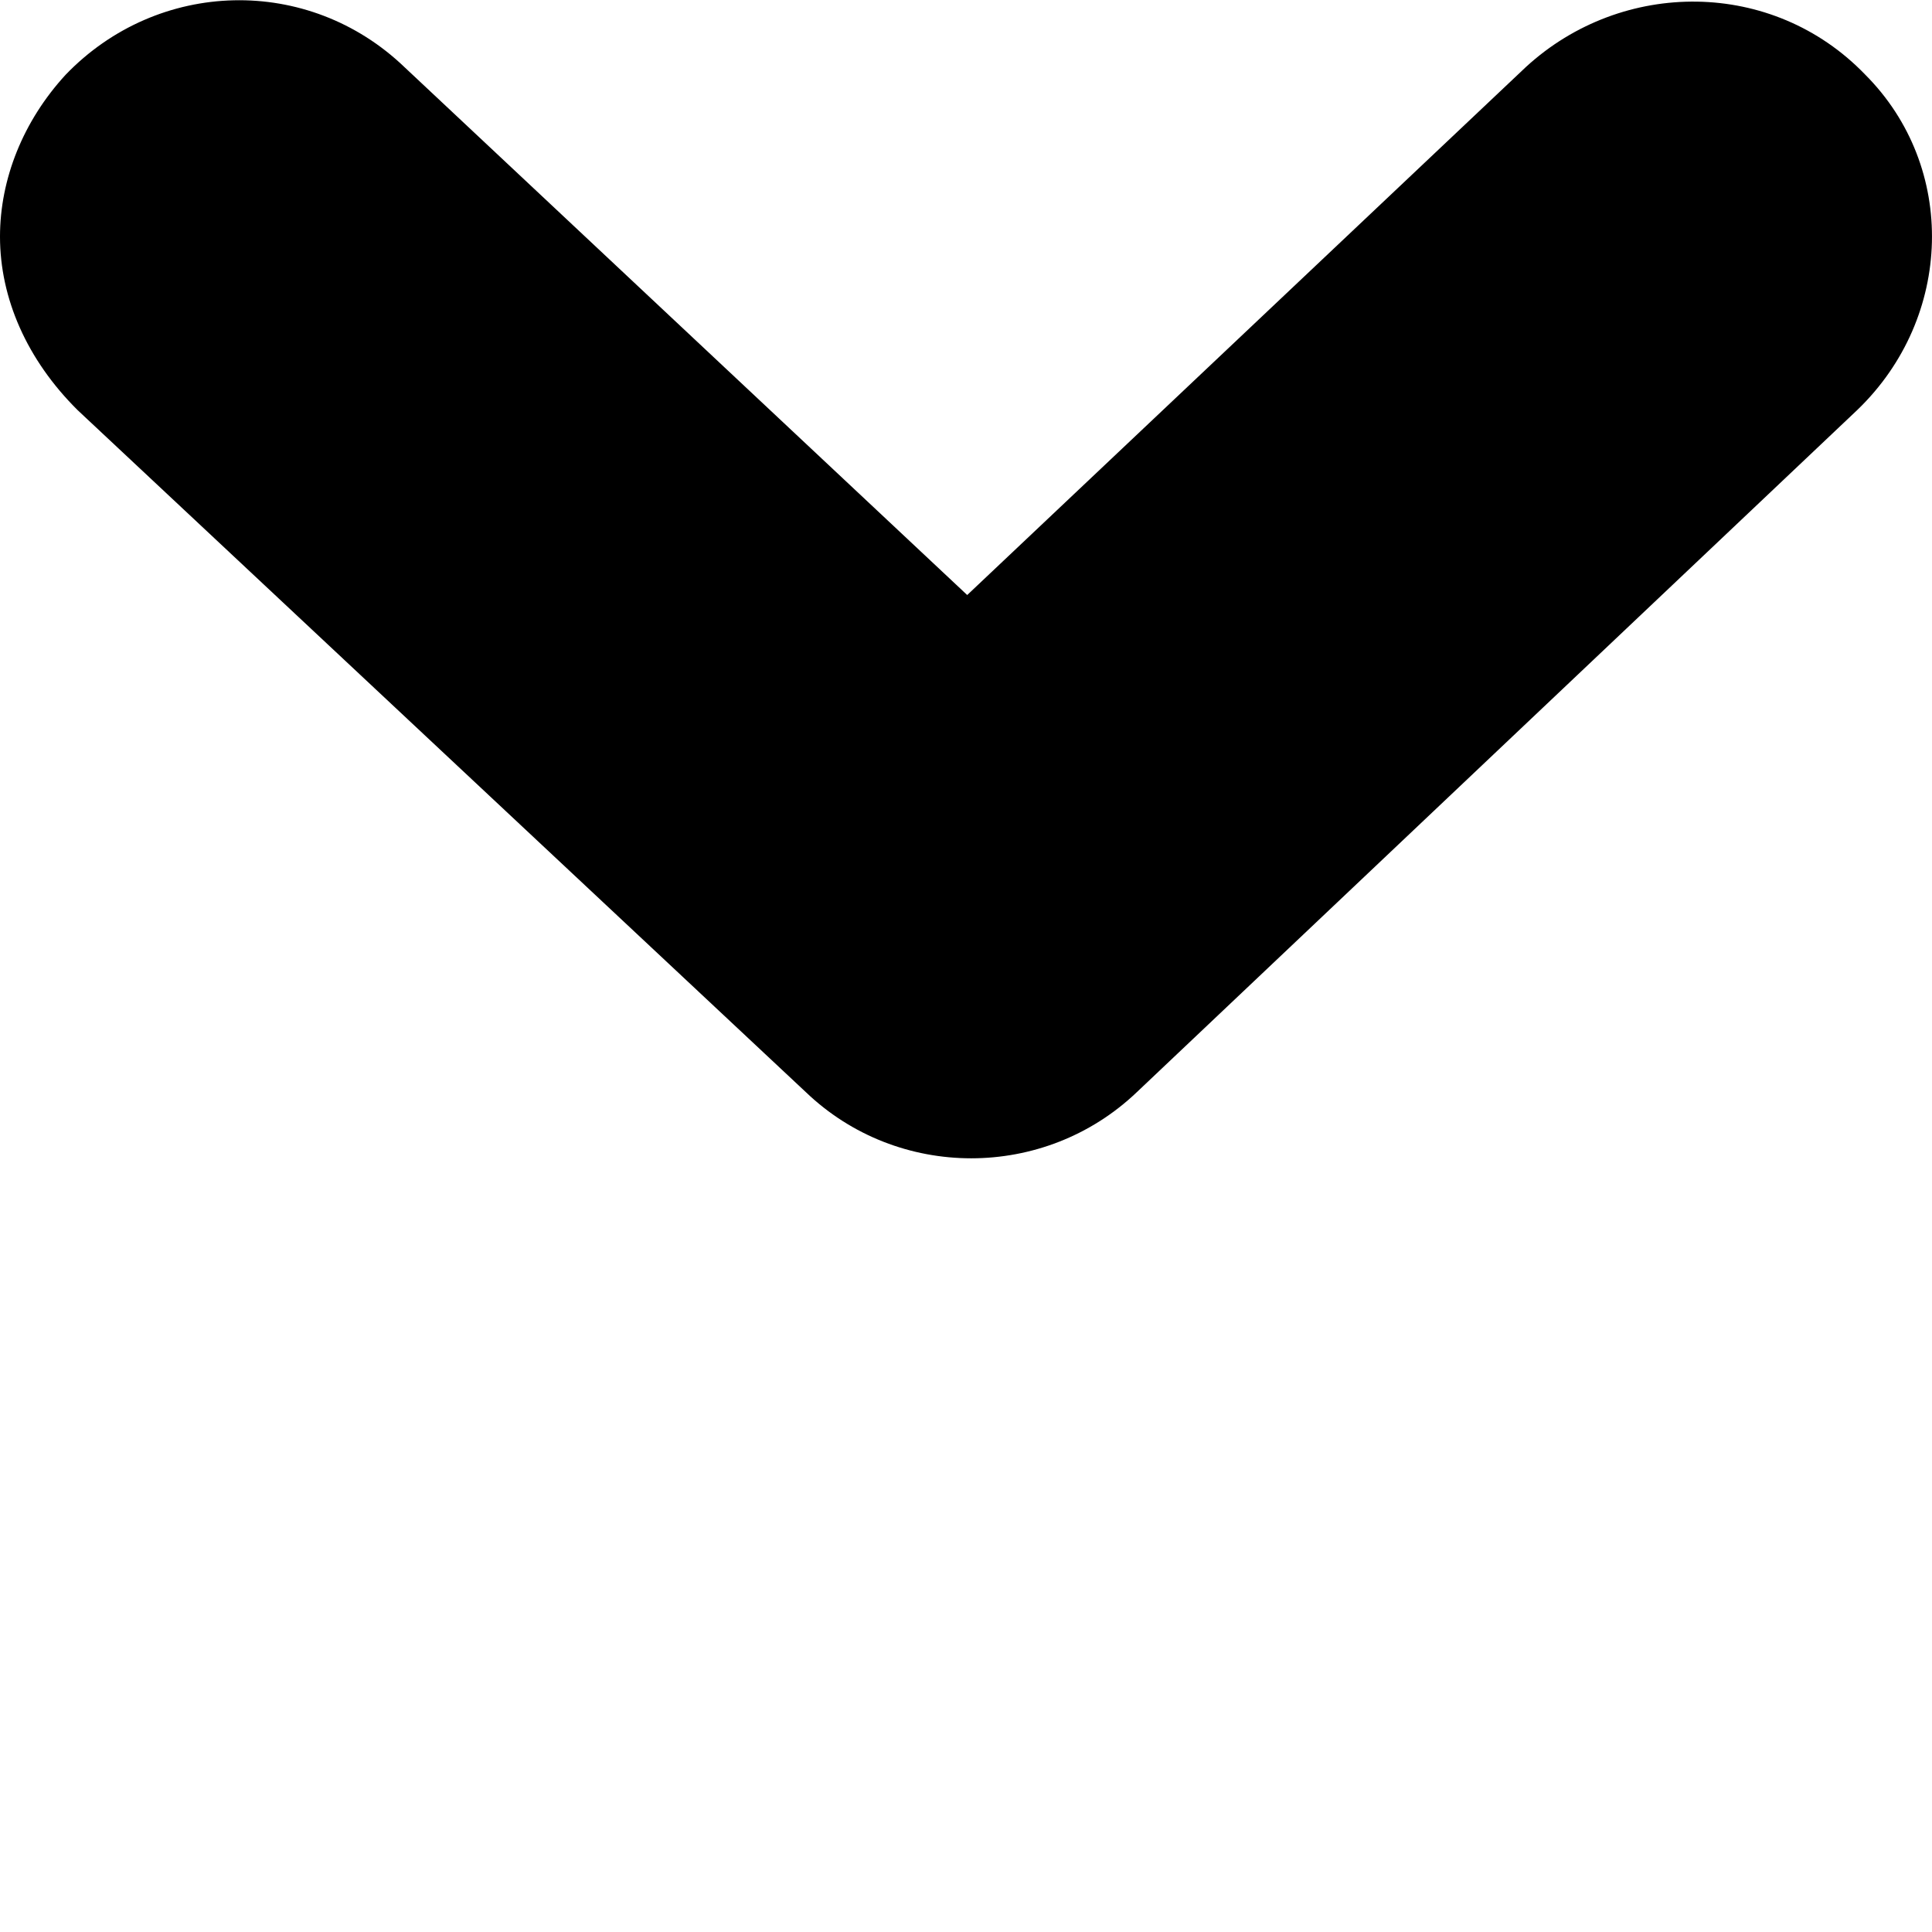
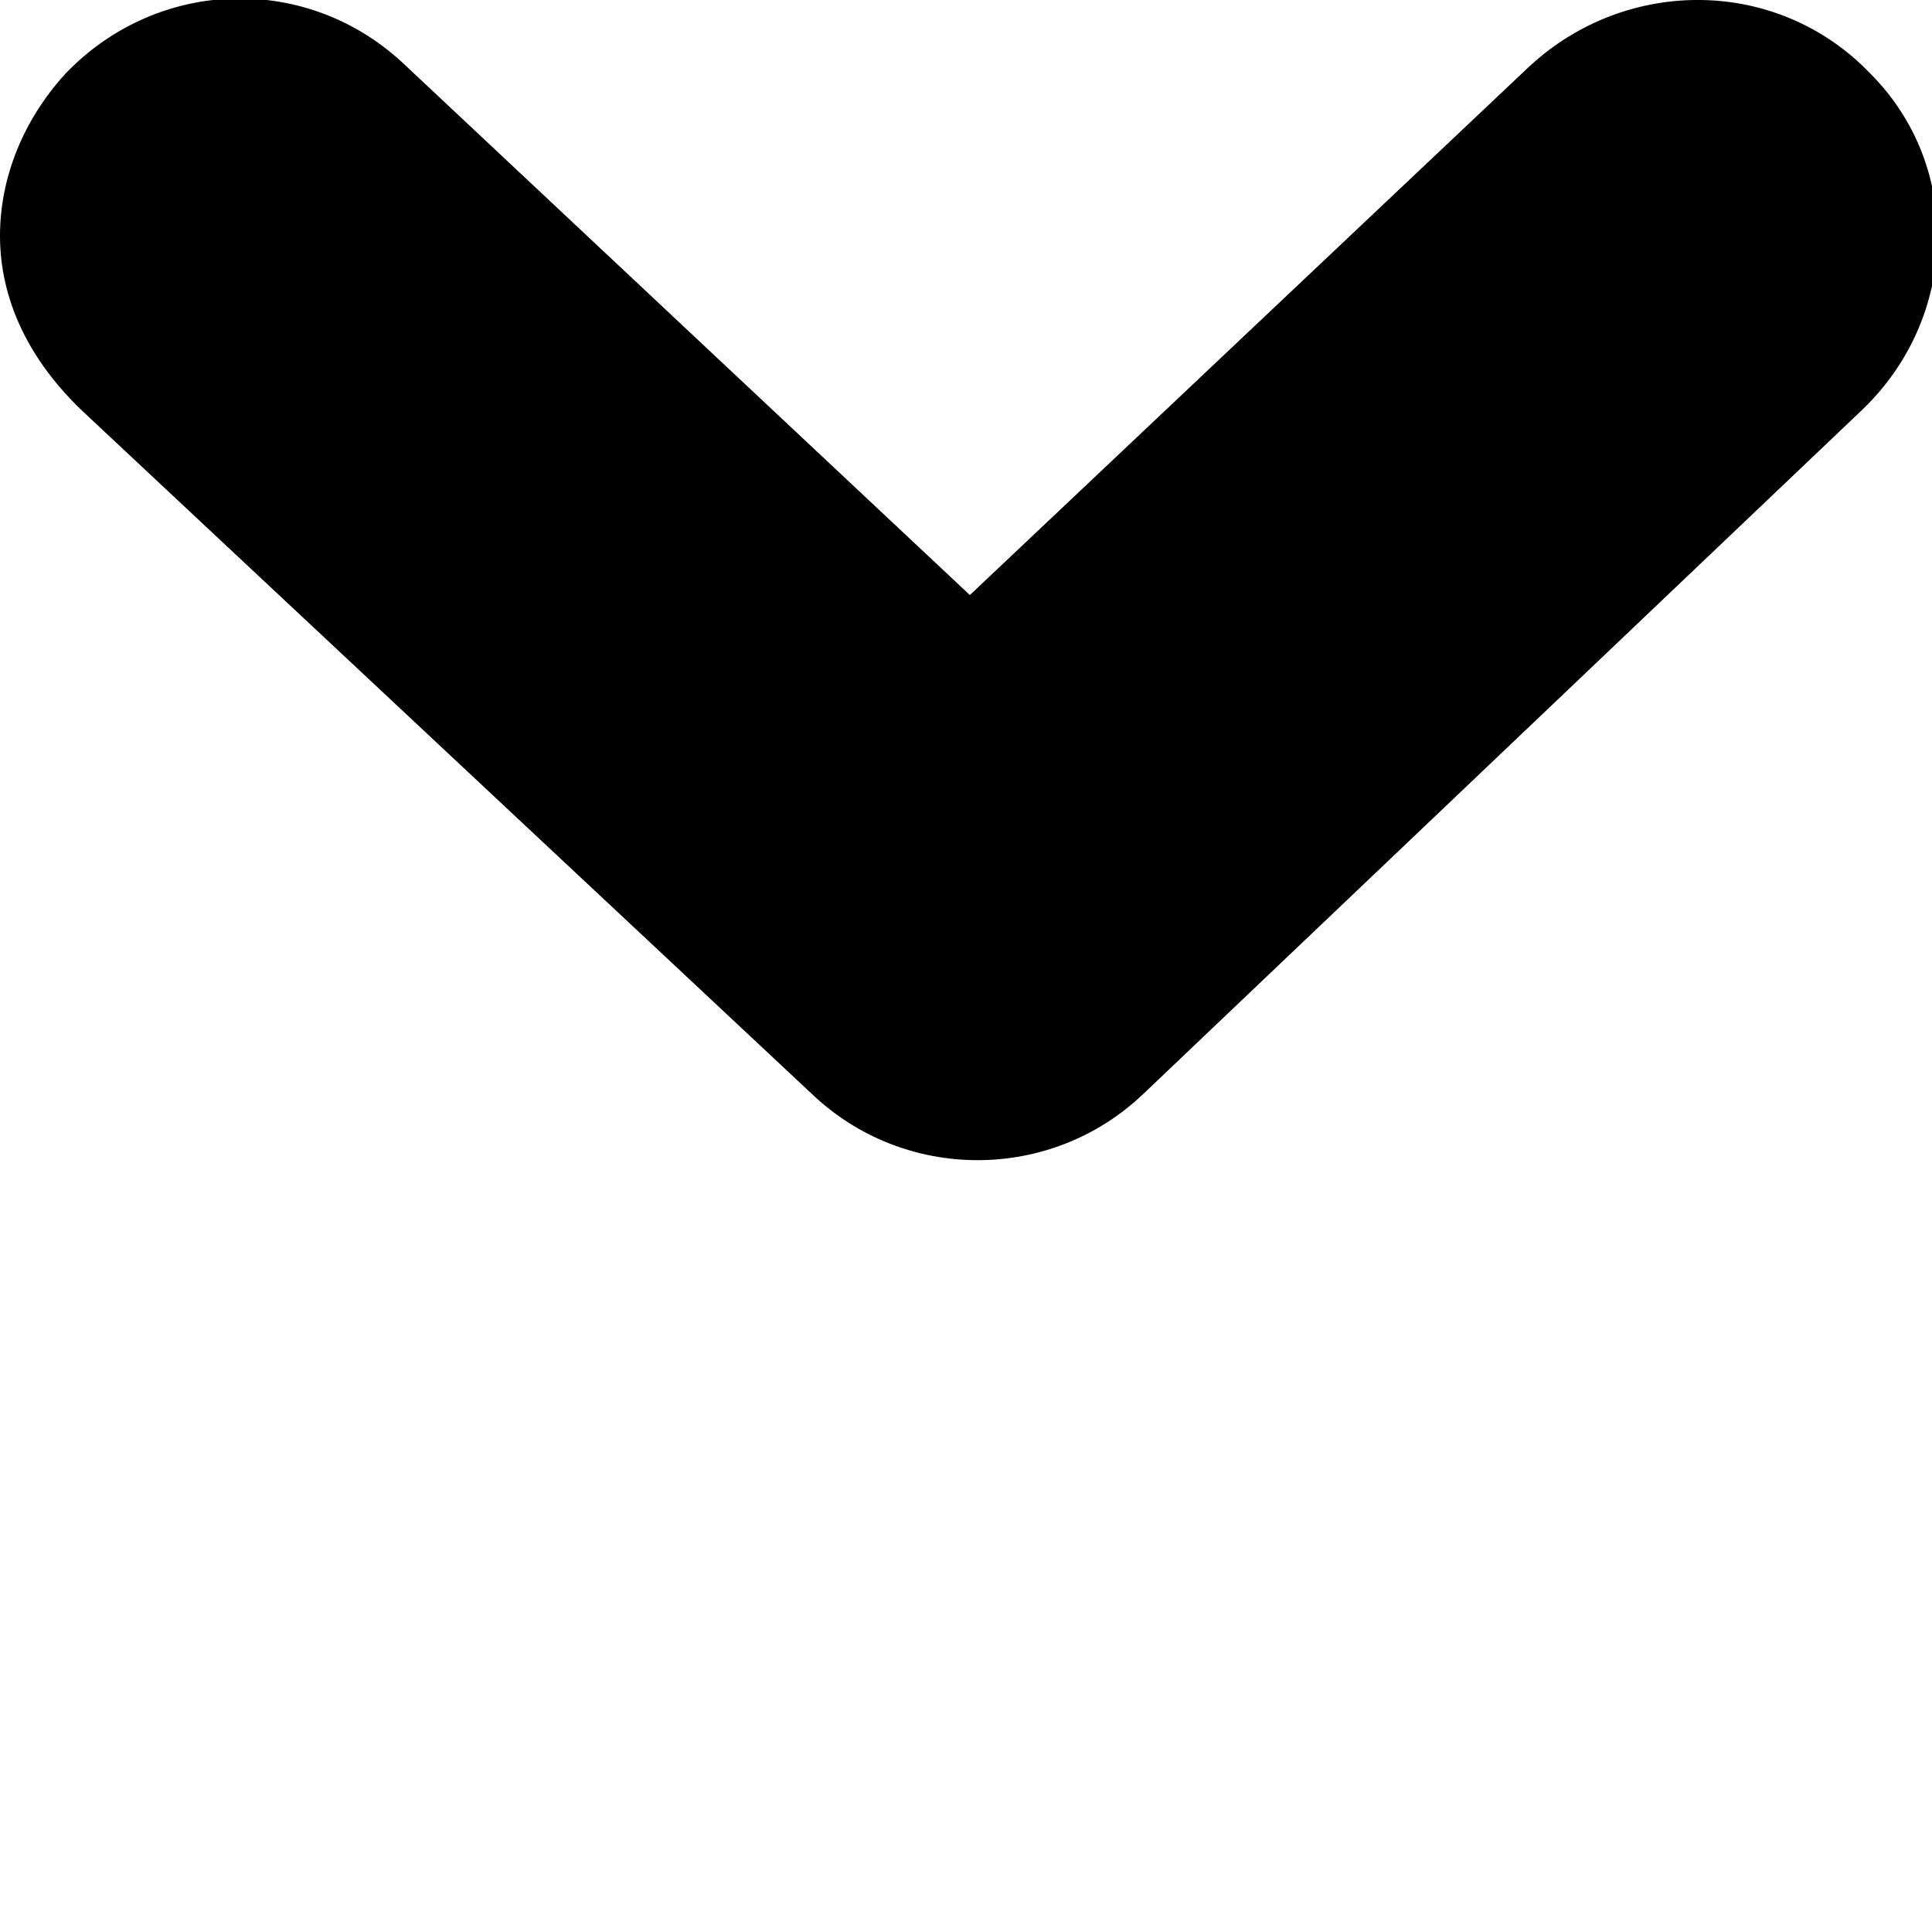
- <svg xmlns="http://www.w3.org/2000/svg" version="1.1" id="Capa_1" x="0px" y="0px" viewBox="1253.2 280 560.1 560" enable-background="new 1253.2 280 560.1 560" xml:space="preserve">
+ <svg xmlns="http://www.w3.org/2000/svg" version="1.1" id="Capa_1" x="0px" y="0px" viewBox="1453.1 290.1 50 50" enable-background="new 1453.1 290.1 50 50" xml:space="preserve">
  <g>
    <g>
-       <path d="M1253.2,348.6c0-16.7,6.7-33.5,19-46.9c26.8-27.9,70.4-29,98.3-2.2l163.1,153l162-153.1c27.9-25.6,71.5-25.6,98.3,2.2    c26.8,26.8,25.6,70.4-2.2,97.2l-208.9,197.8c-26.8,25.6-69.3,25.6-96,0l-211.1-197.7C1261,384.3,1253.2,366.5,1253.2,348.6z" />
+       <path d="M1453.1,296.2c0-1.5,0.6-3,1.7-4.2c2.4-2.5,6.3-2.6,8.8-0.2l14.6,13.7l14.5-13.7c2.5-2.3,6.4-2.3,8.8,0.2    c2.4,2.4,2.3,6.3-0.2,8.7l-18.6,17.7c-2.4,2.3-6.2,2.3-8.6,0l-18.8-17.6C1453.8,299.4,1453.1,297.8,1453.1,296.2z" />
    </g>
  </g>
</svg>
